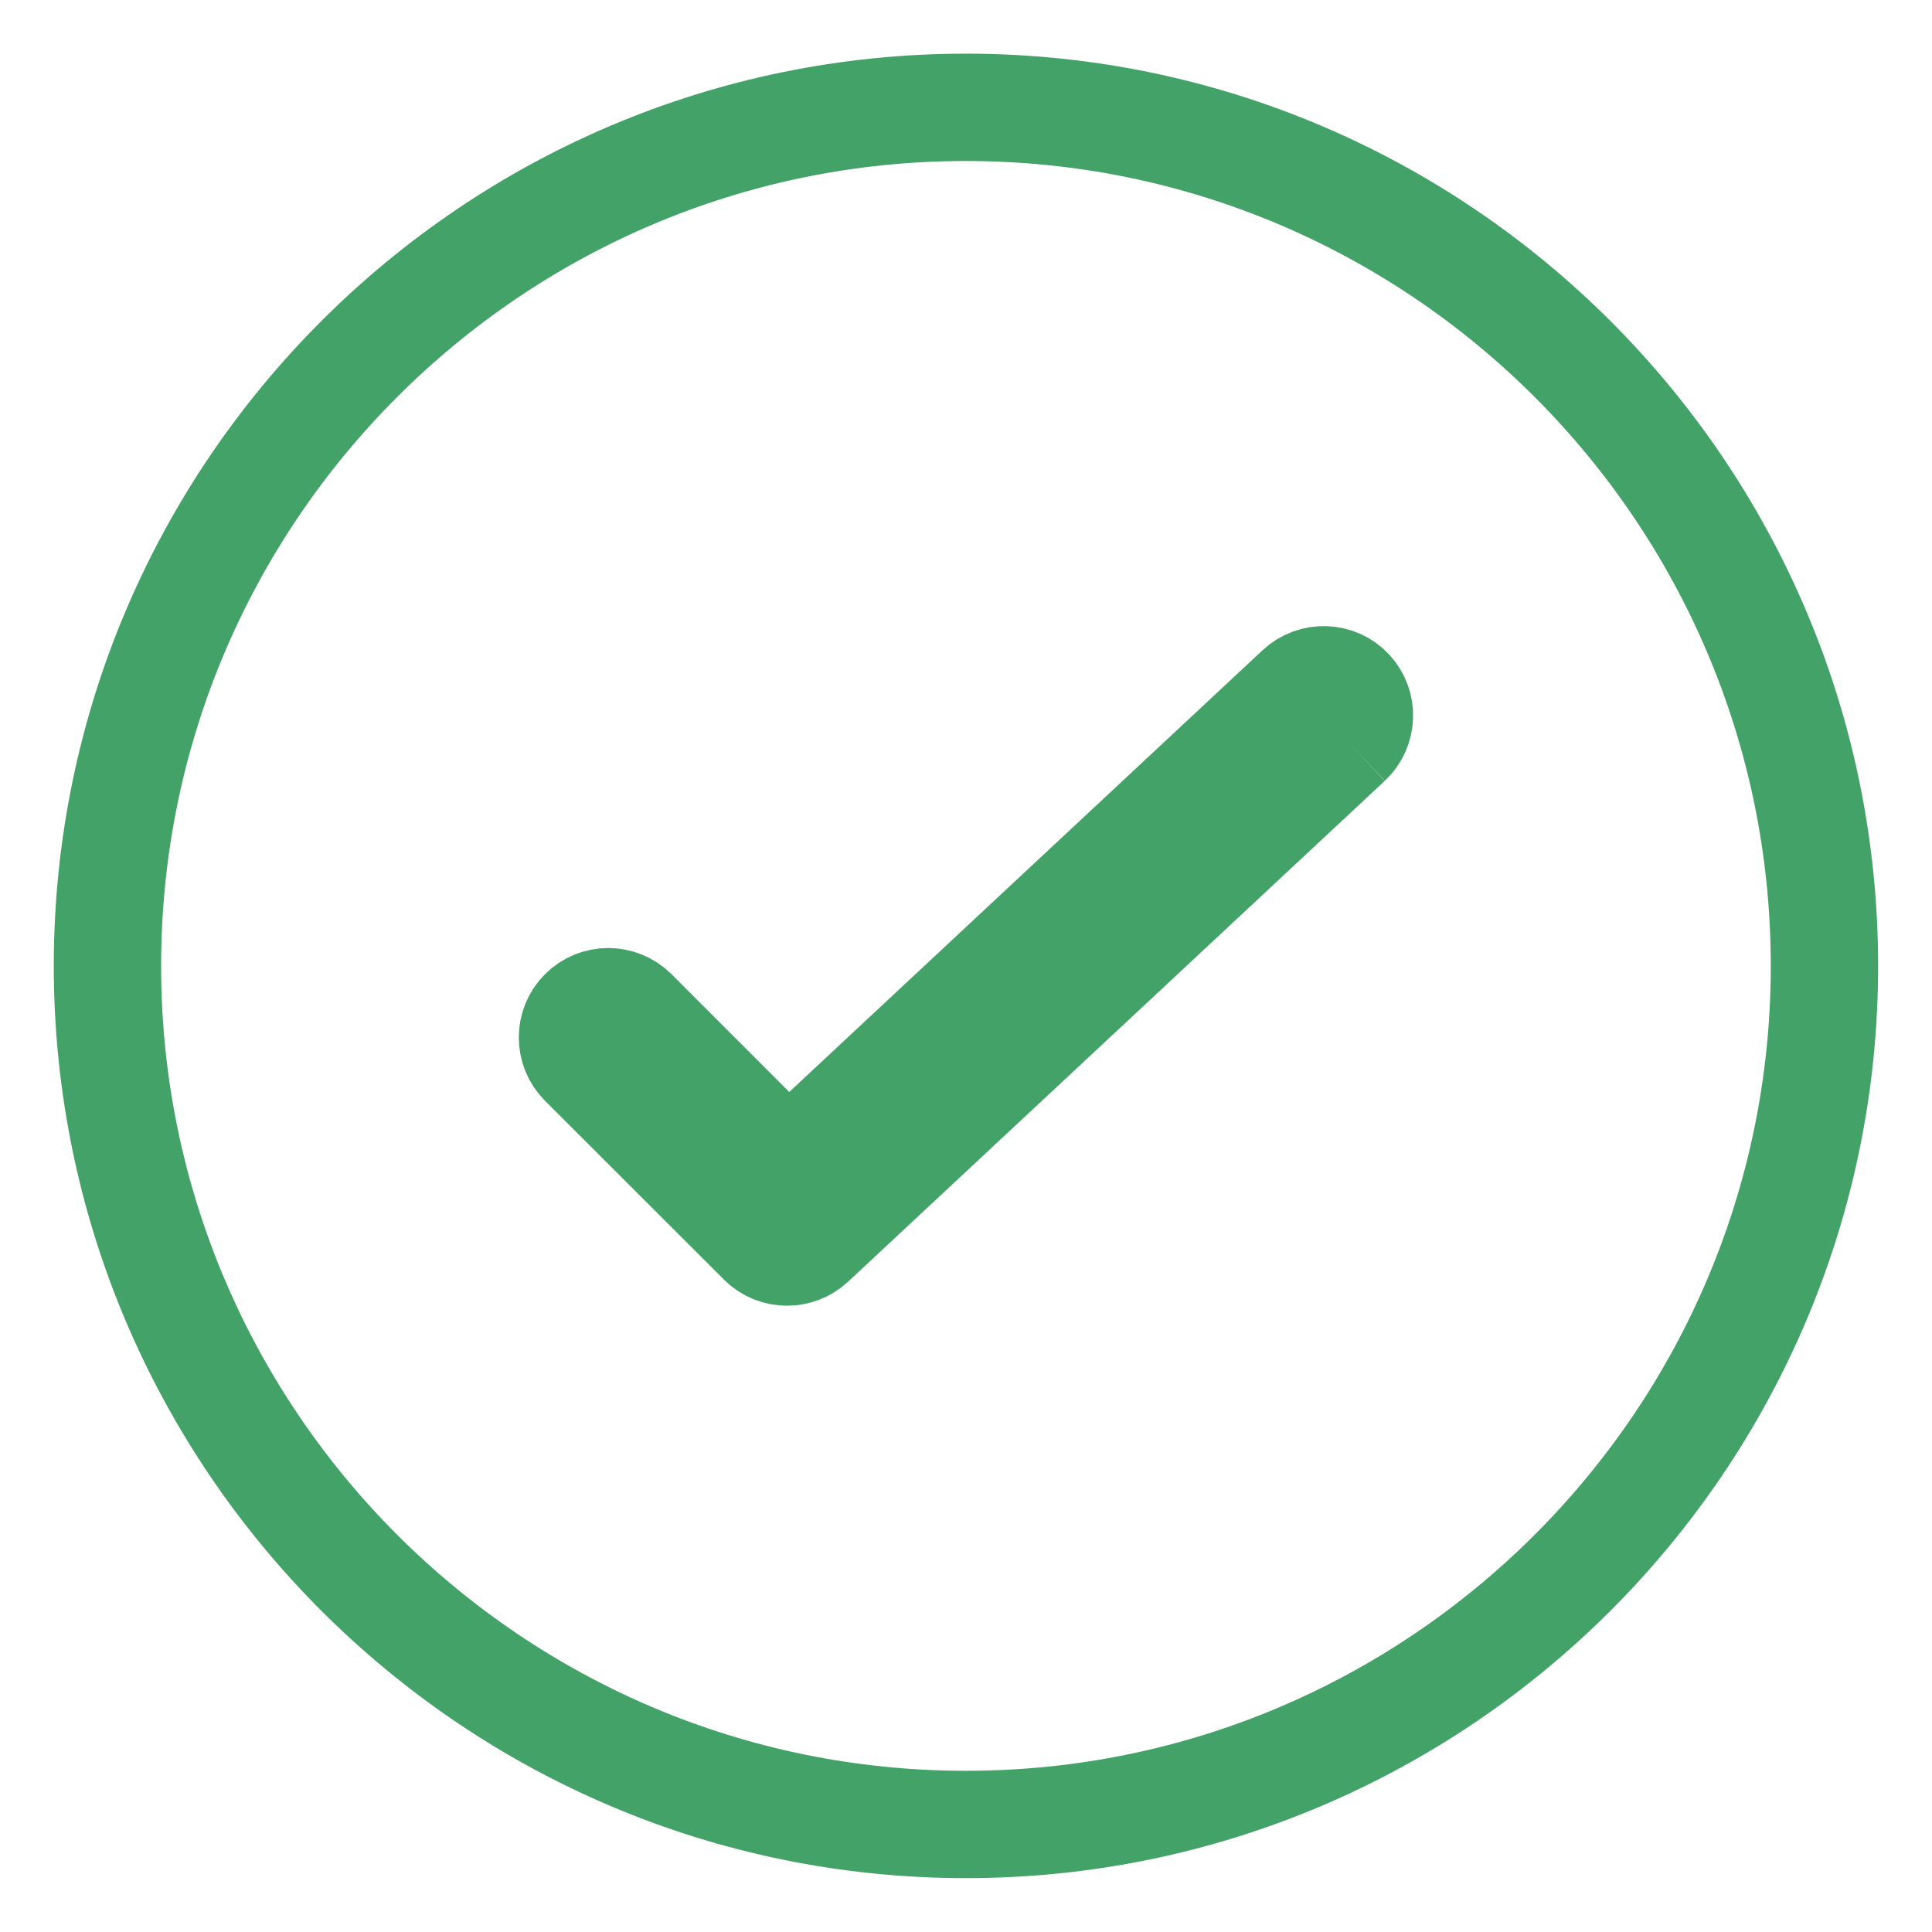
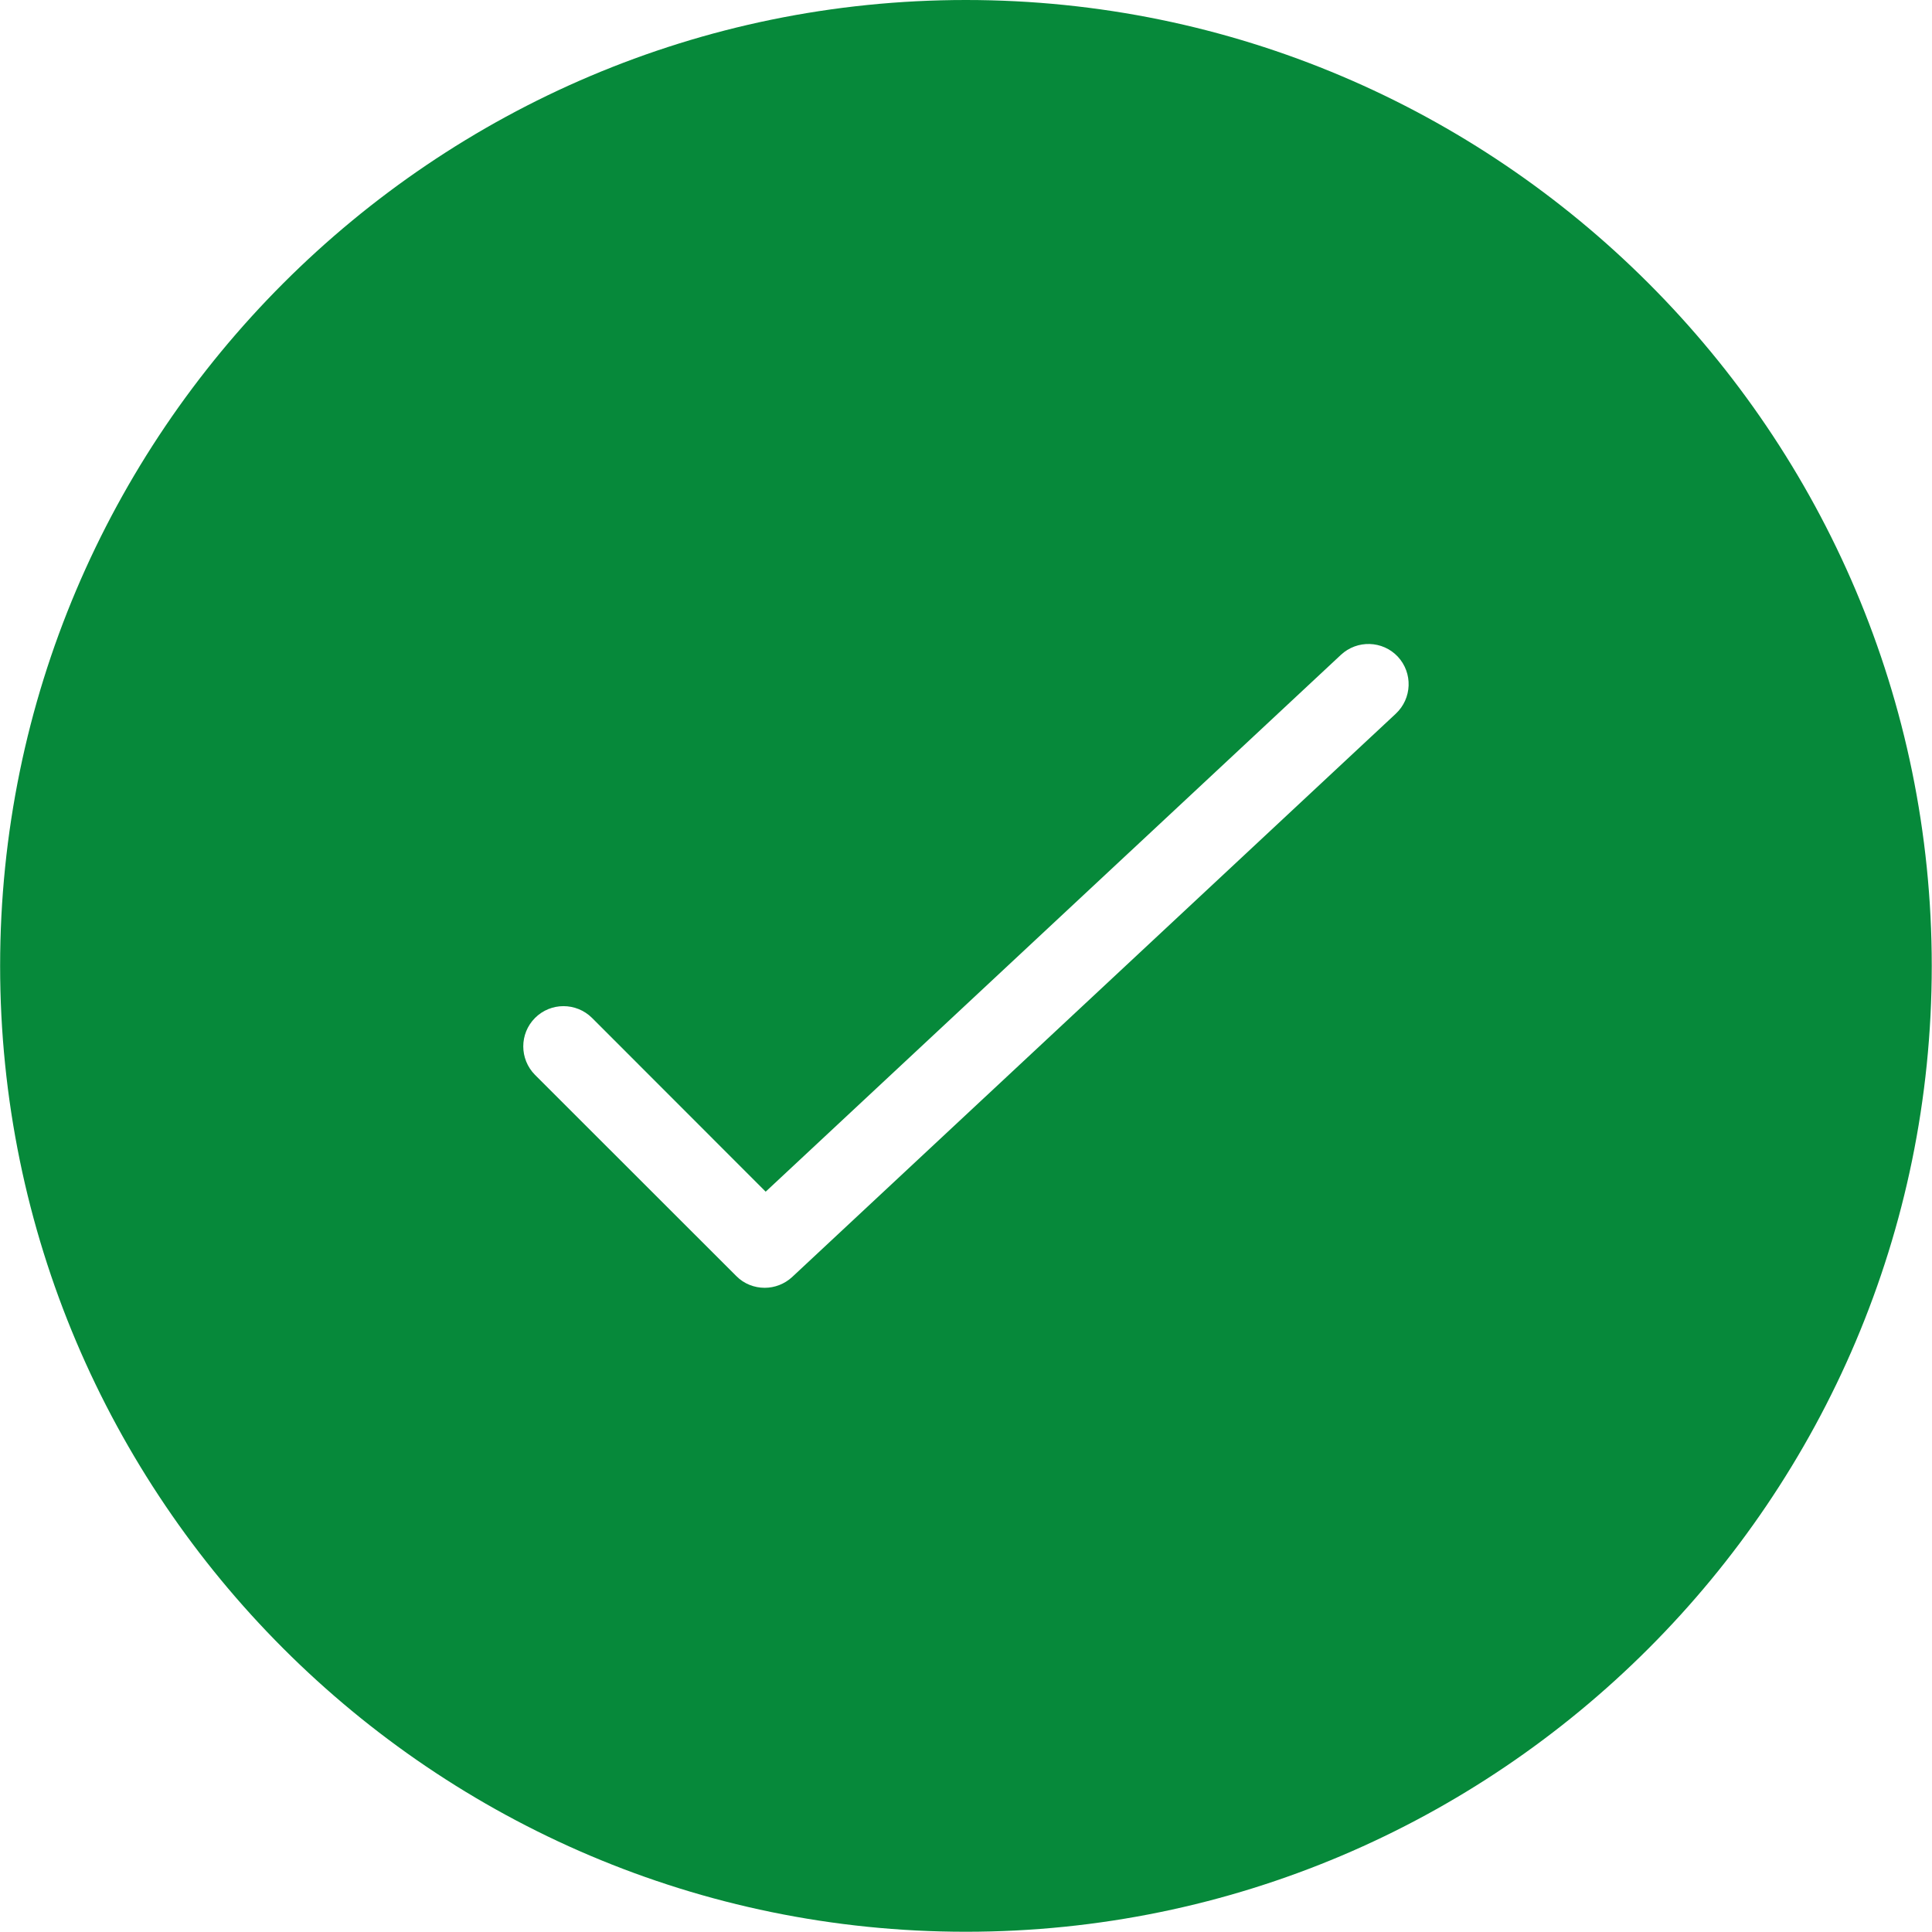
- <svg xmlns="http://www.w3.org/2000/svg" width="18px" height="18px" viewBox="0 0 18 18" version="1.1">
+ <svg xmlns="http://www.w3.org/2000/svg" width="16px" height="16px" viewBox="0 0 16 16" version="1.1">
  <defs />
-   <g id="Ferdige-AT" stroke="none" stroke-width="1" fill="none" fill-rule="evenodd">
-     <g id="retur-med-status" transform="translate(-230, -838)" stroke="#43A267">
-       <g id="Group-6" transform="translate(231, 769)">
-         <g id="Group-5-Copy-2" transform="translate(0, 70)">
+   <g id="NAV-Veileder" stroke="none" stroke-width="1" fill="none" fill-rule="evenodd">
+     <g id="Inne-på-en-plan" transform="translate(-411, -381)" fill="#06893A">
+       <g id="Group-13" transform="translate(411, 290)">
+         <g id="Check_green" transform="translate(0, 91)">
          <g id="Group-11-Copy-5">
            <g id="Fill-11-Copy-3">
              <path d="M11.56,5.91 L6.56,10.576 C6.496,10.635 6.414,10.665 6.333,10.665 C6.248,10.665 6.162,10.633 6.098,10.568 L4.431,8.902 C4.301,8.771 4.301,8.56 4.431,8.43 C4.561,8.3 4.772,8.3 4.903,8.43 L6.341,9.869 L11.105,5.423 C11.239,5.298 11.45,5.304 11.576,5.438 C11.702,5.574 11.694,5.784 11.56,5.91 M7.999,0 C3.589,0 0.001,3.589 0.001,7.999 C0.001,12.409 3.589,15.998 7.999,15.998 C12.409,15.998 15.998,12.409 15.998,7.999 C15.998,3.589 12.409,0 7.999,0" id="Fill-11" />
            </g>
          </g>
        </g>
      </g>
    </g>
  </g>
</svg>
